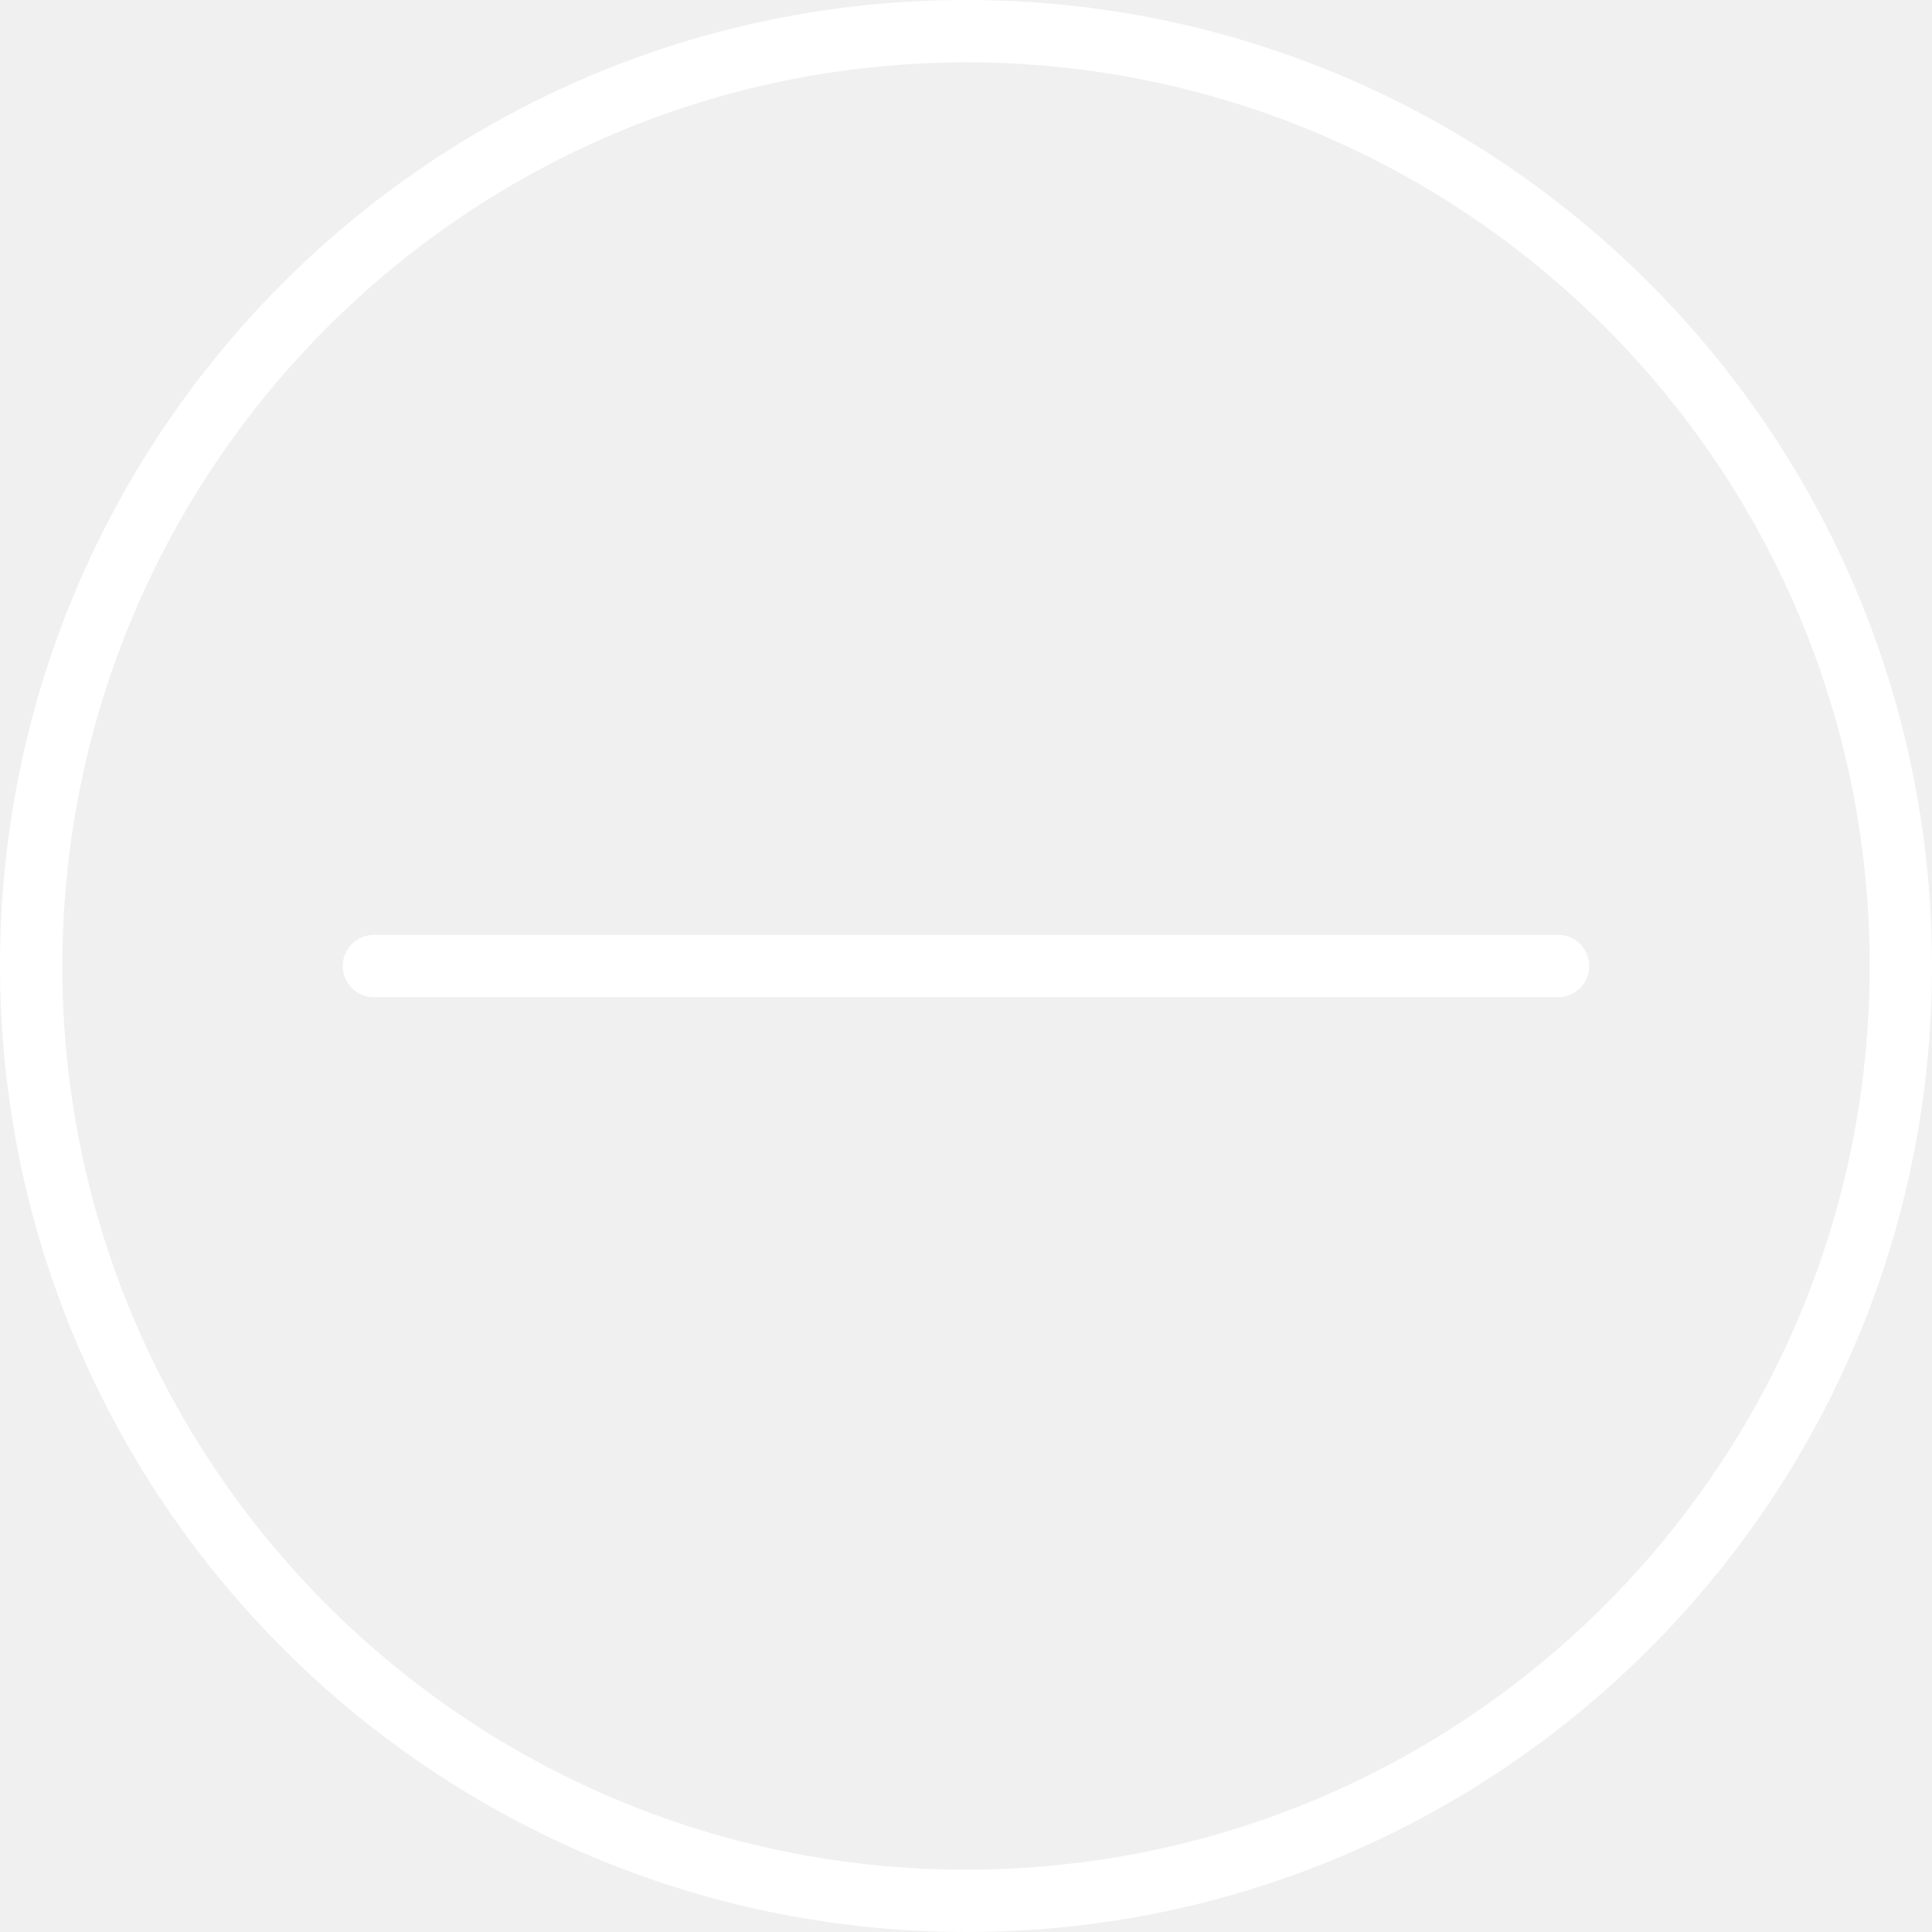
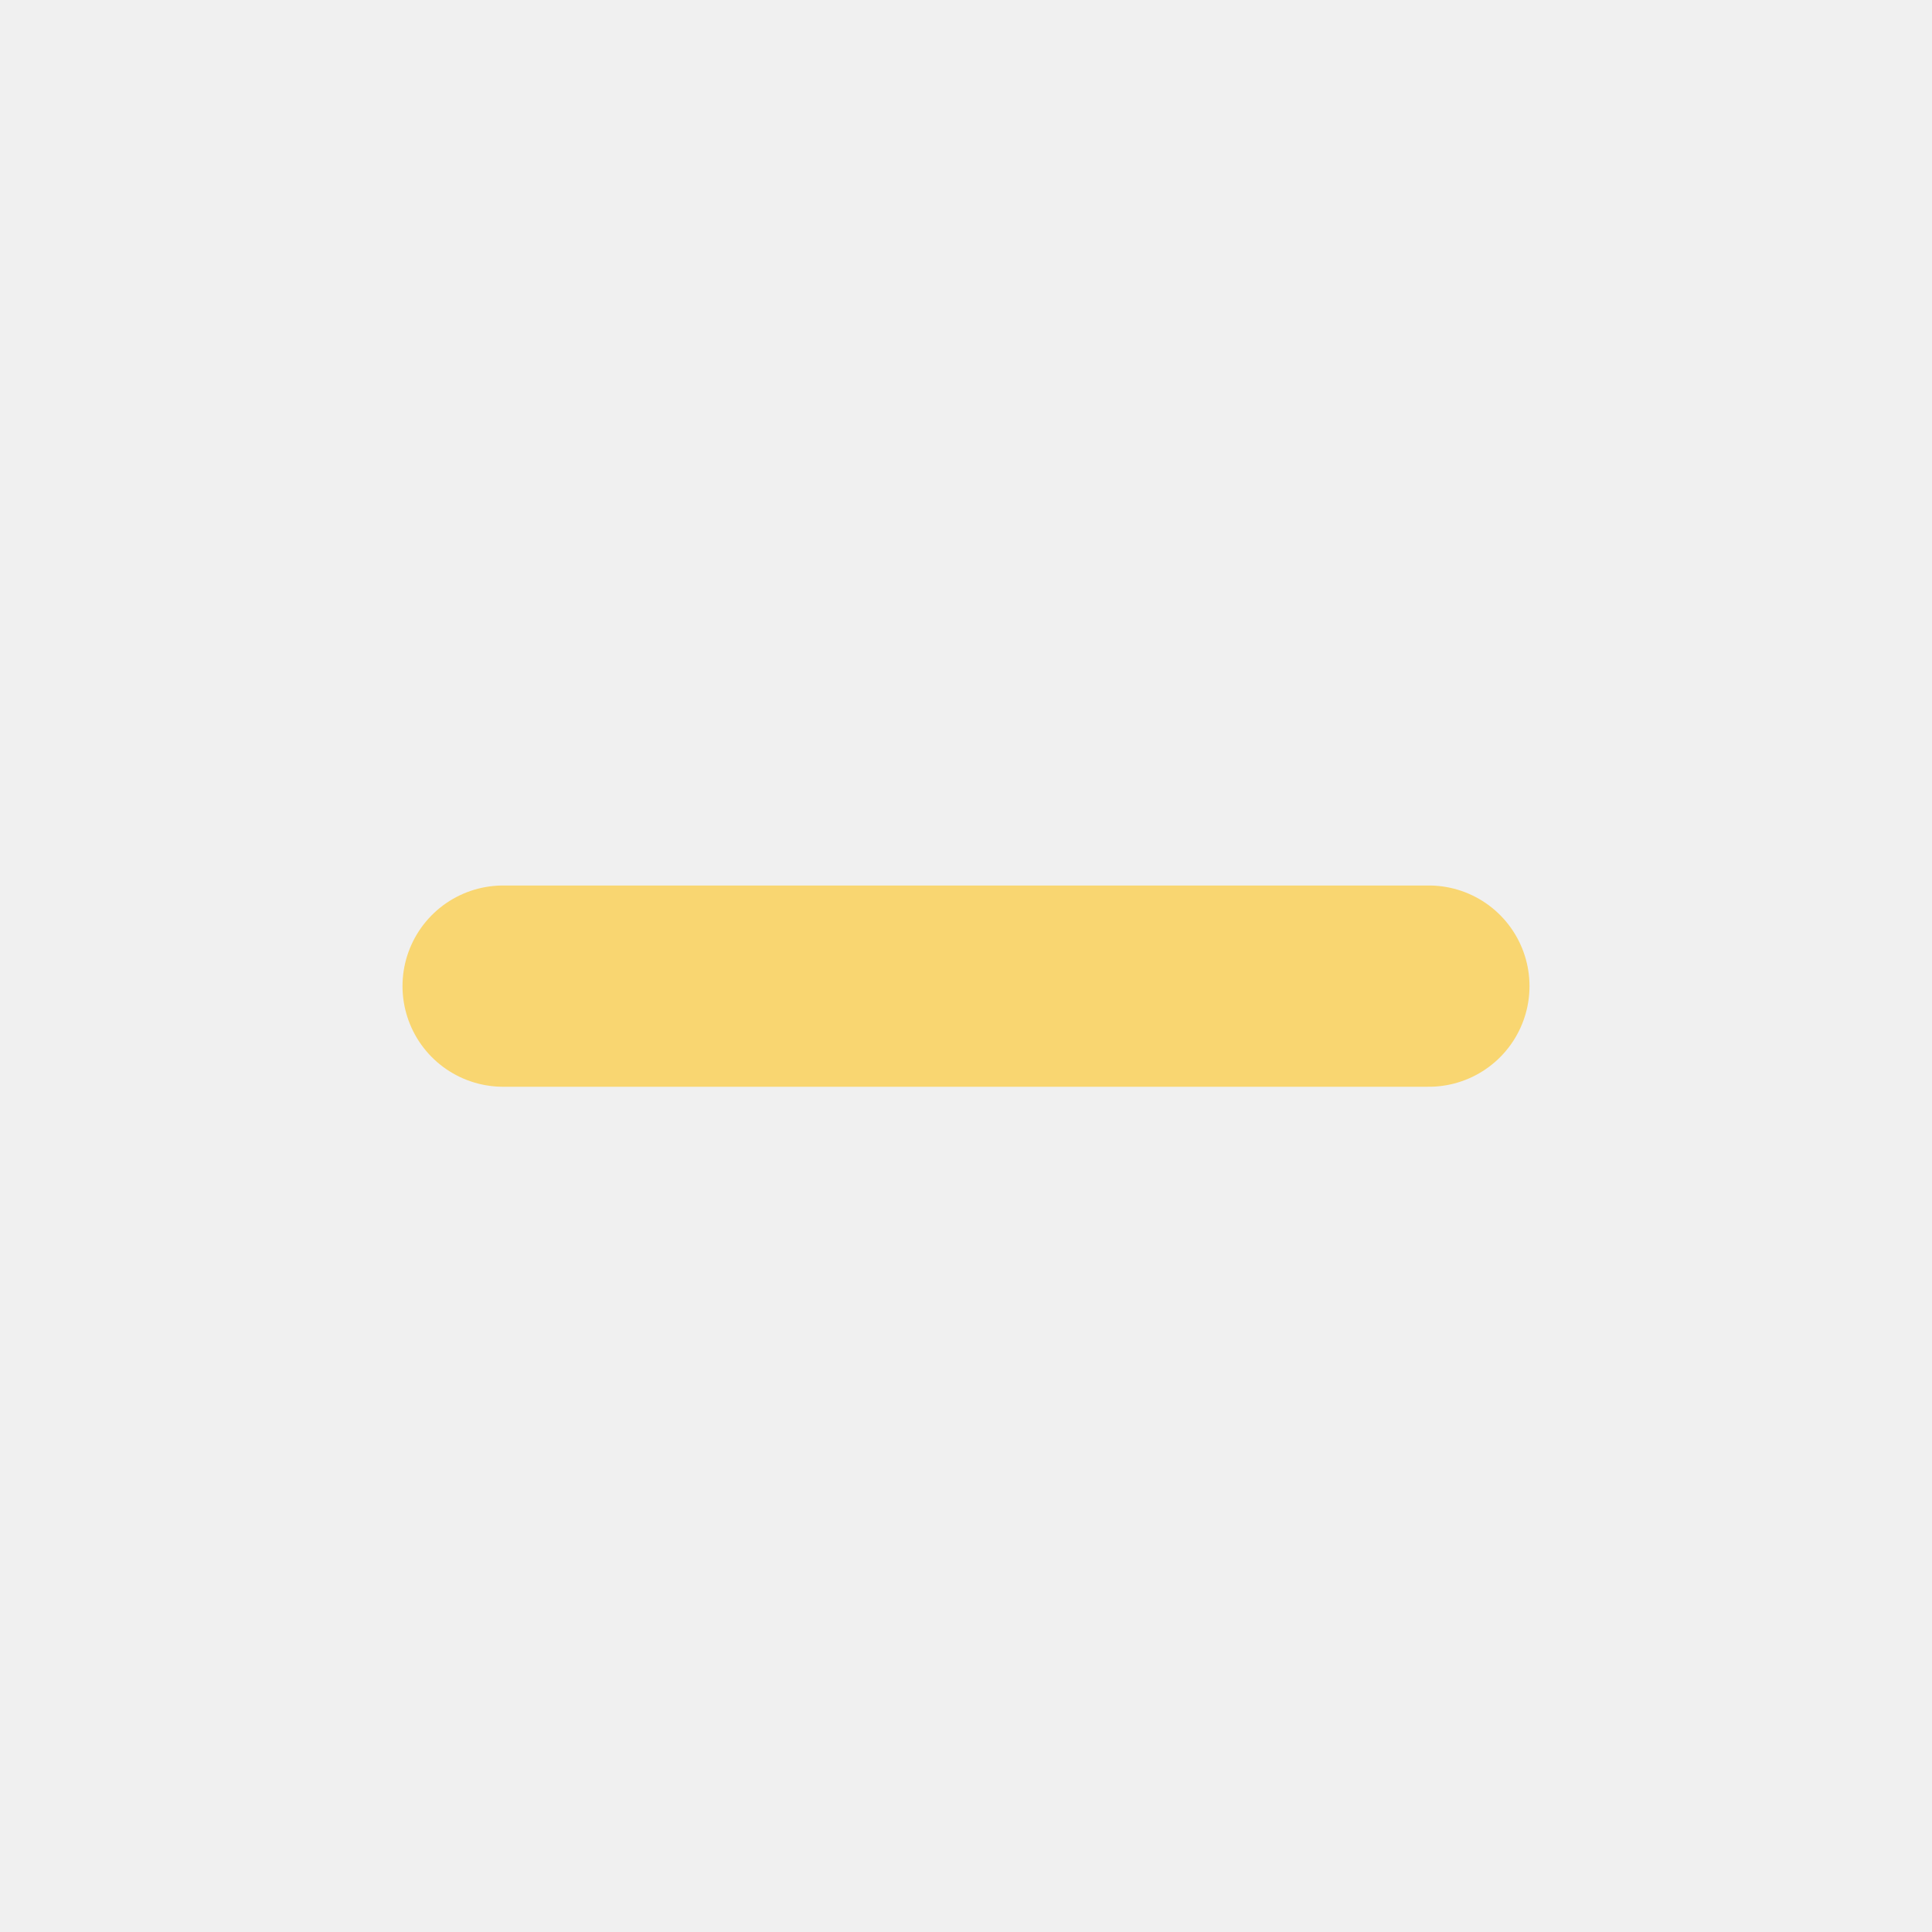
- <svg xmlns="http://www.w3.org/2000/svg" version="1.1" id="Capa_1" x="0px" y="0px" viewBox="0 0 496 496" style="enable-background:new 0 0 496 496;" xml:space="preserve">
-   <g>
-     <g>
-       <path fill="#FFFFFF" d="M248,0C111.033,0,0,111.033,0,248c0.154,136.903,111.097,247.846,248,248c136.967,0,248-111.033,248-248S384.967,0,248,0z     M248,480C119.87,480,16,376.13,16,248C16.146,119.93,119.93,16.146,248,16c128.13,0,232,103.87,232,232S376.13,480,248,480z" />
-     </g>
-   </g>
-   <g>
-     <g>
-       <path fill="#FFFFFF" d="M400,240H96c-4.418,0-8,3.582-8,8s3.582,8,8,8h304c4.418,0,8-3.582,8-8S404.418,240,400,240z" />
-     </g>
-   </g>
-   <g>
- </g>
-   <g>
- </g>
-   <g>
- </g>
-   <g>
- </g>
-   <g>
- </g>
-   <g>
- </g>
-   <g>
- </g>
-   <g>
- </g>
-   <g>
- </g>
-   <g>
- </g>
-   <g>
- </g>
-   <g>
- </g>
-   <g>
- </g>
-   <g>
- </g>
-   <g>
- </g>
+ <svg xmlns="http://www.w3.org/2000/svg" width="48" height="48" viewBox="0 0 48 48" fill="none">
+   <line x1="2.5" y1="-2.5" x2="25.5" y2="-2.5" transform="matrix(-1 0 0 1 38 27)" stroke="#F9D671" stroke-width="5" stroke-linecap="round" />
</svg>
